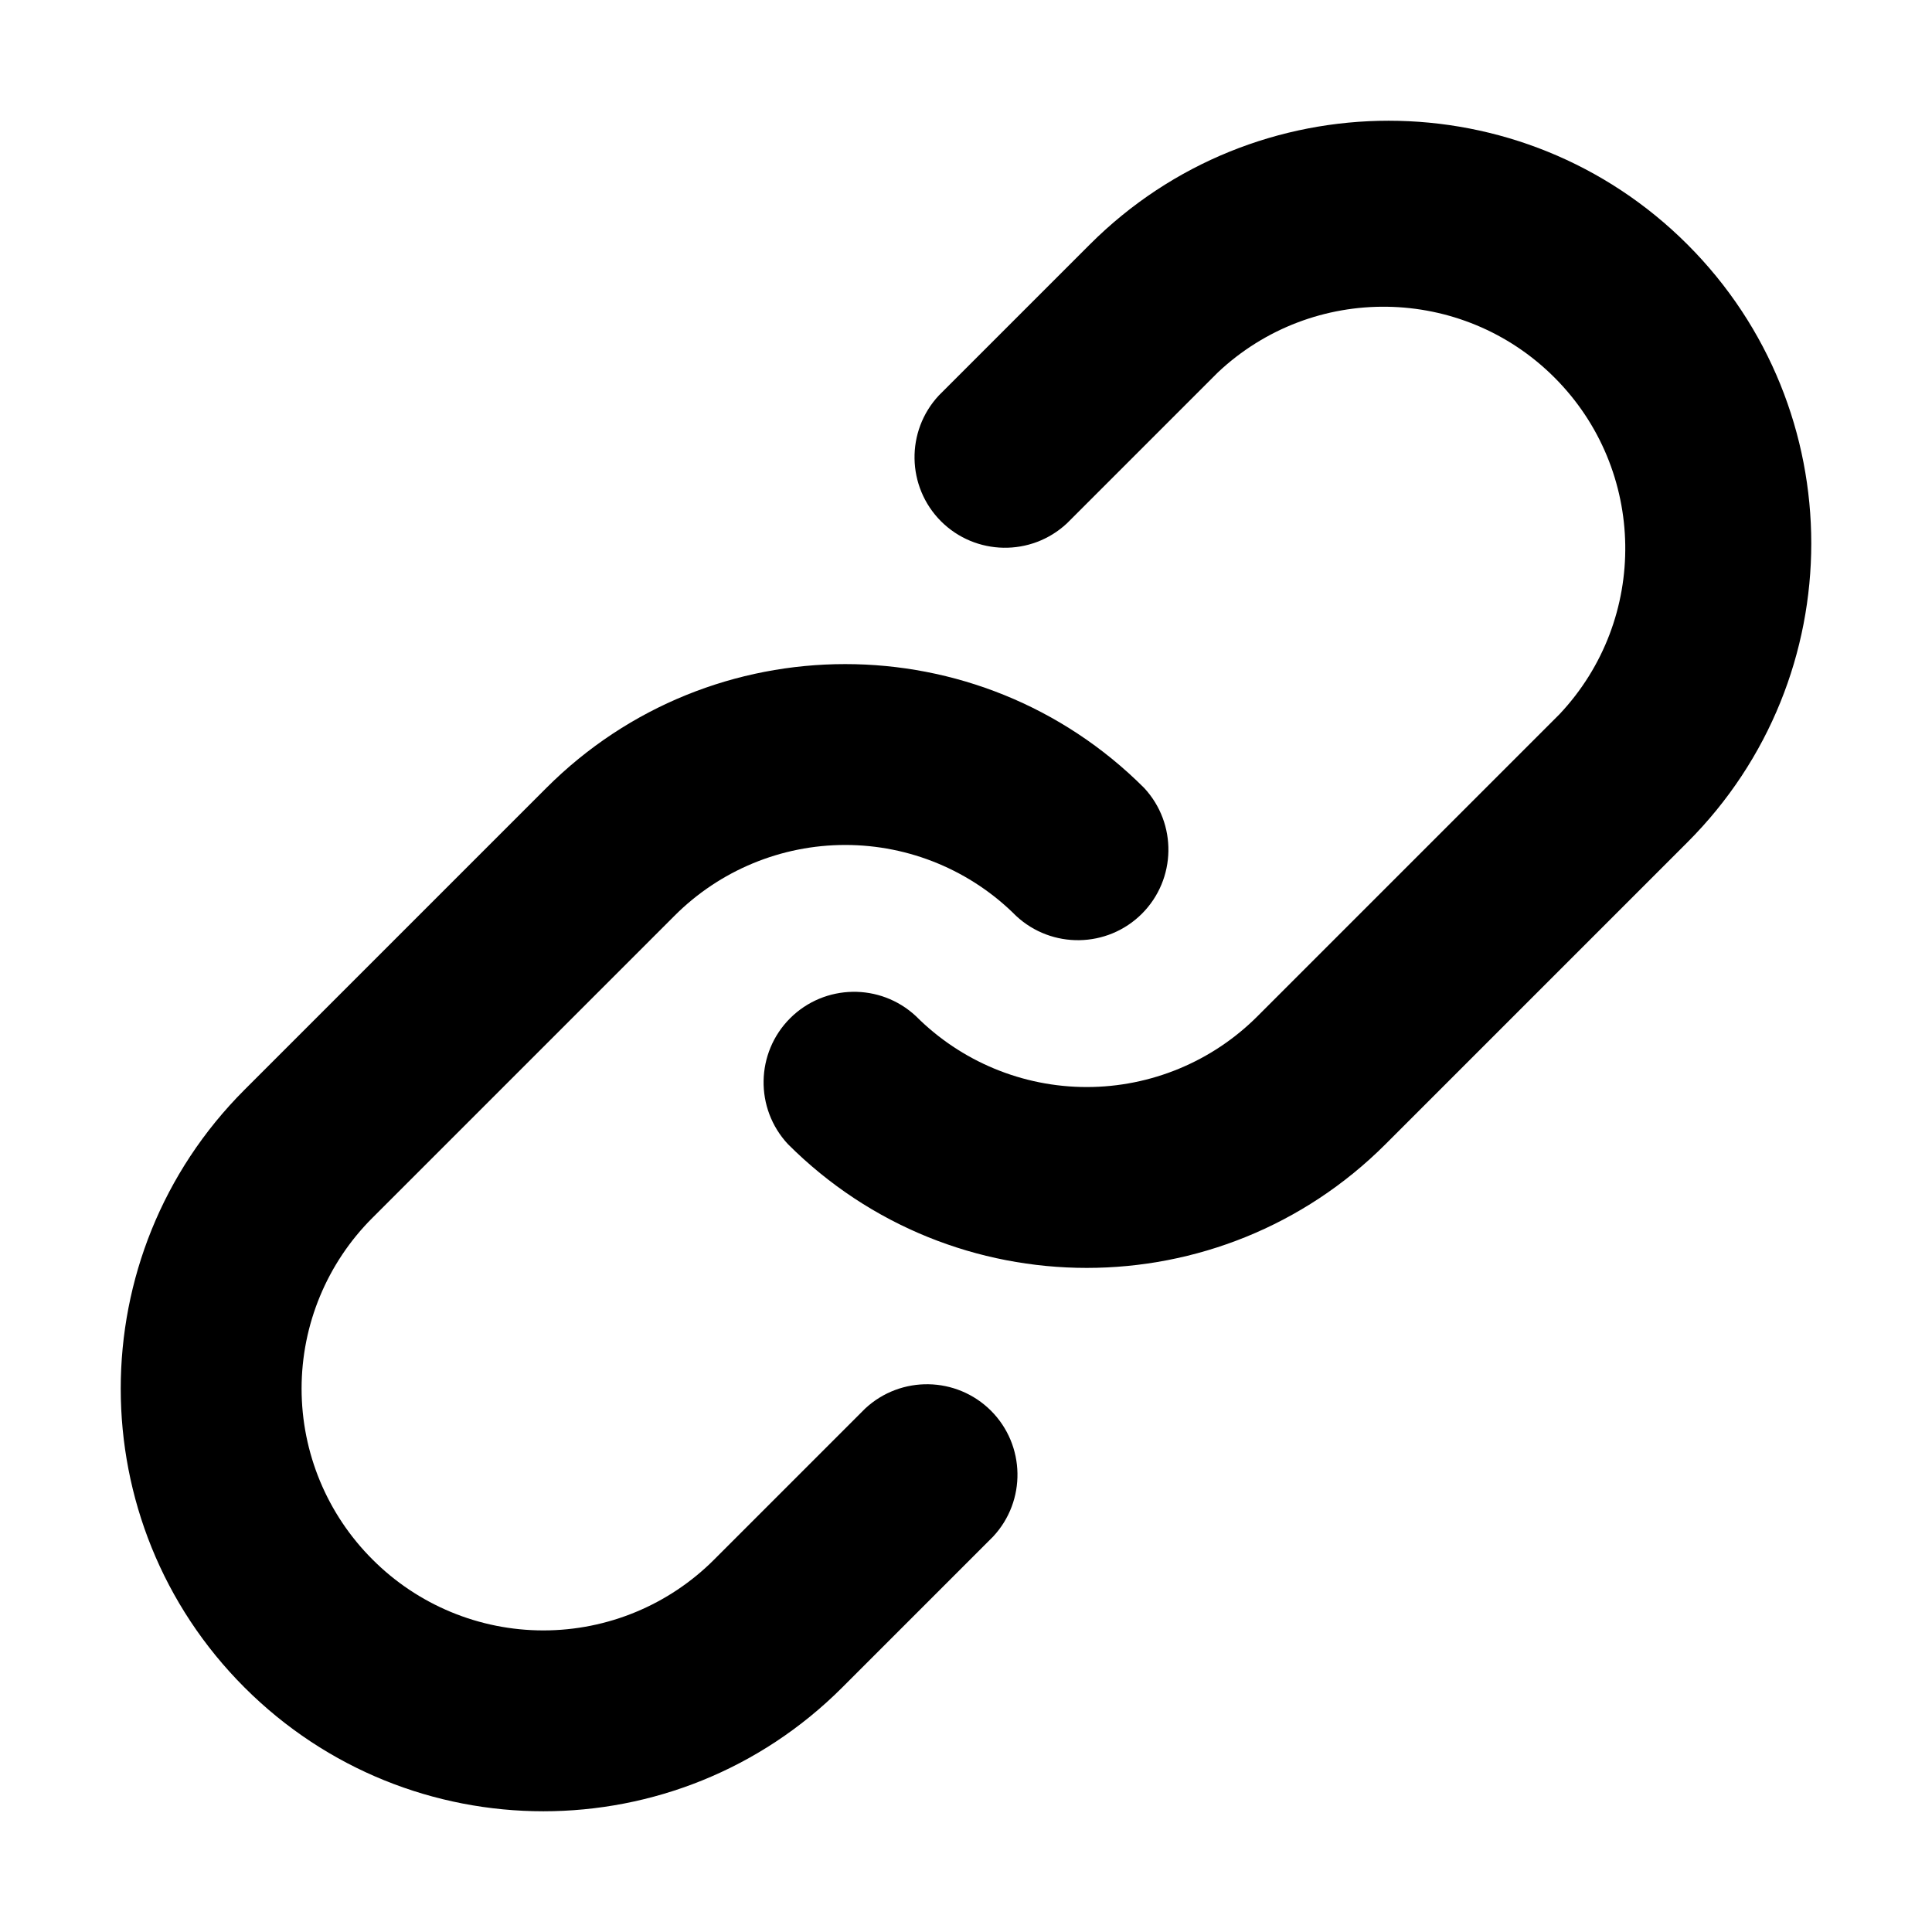
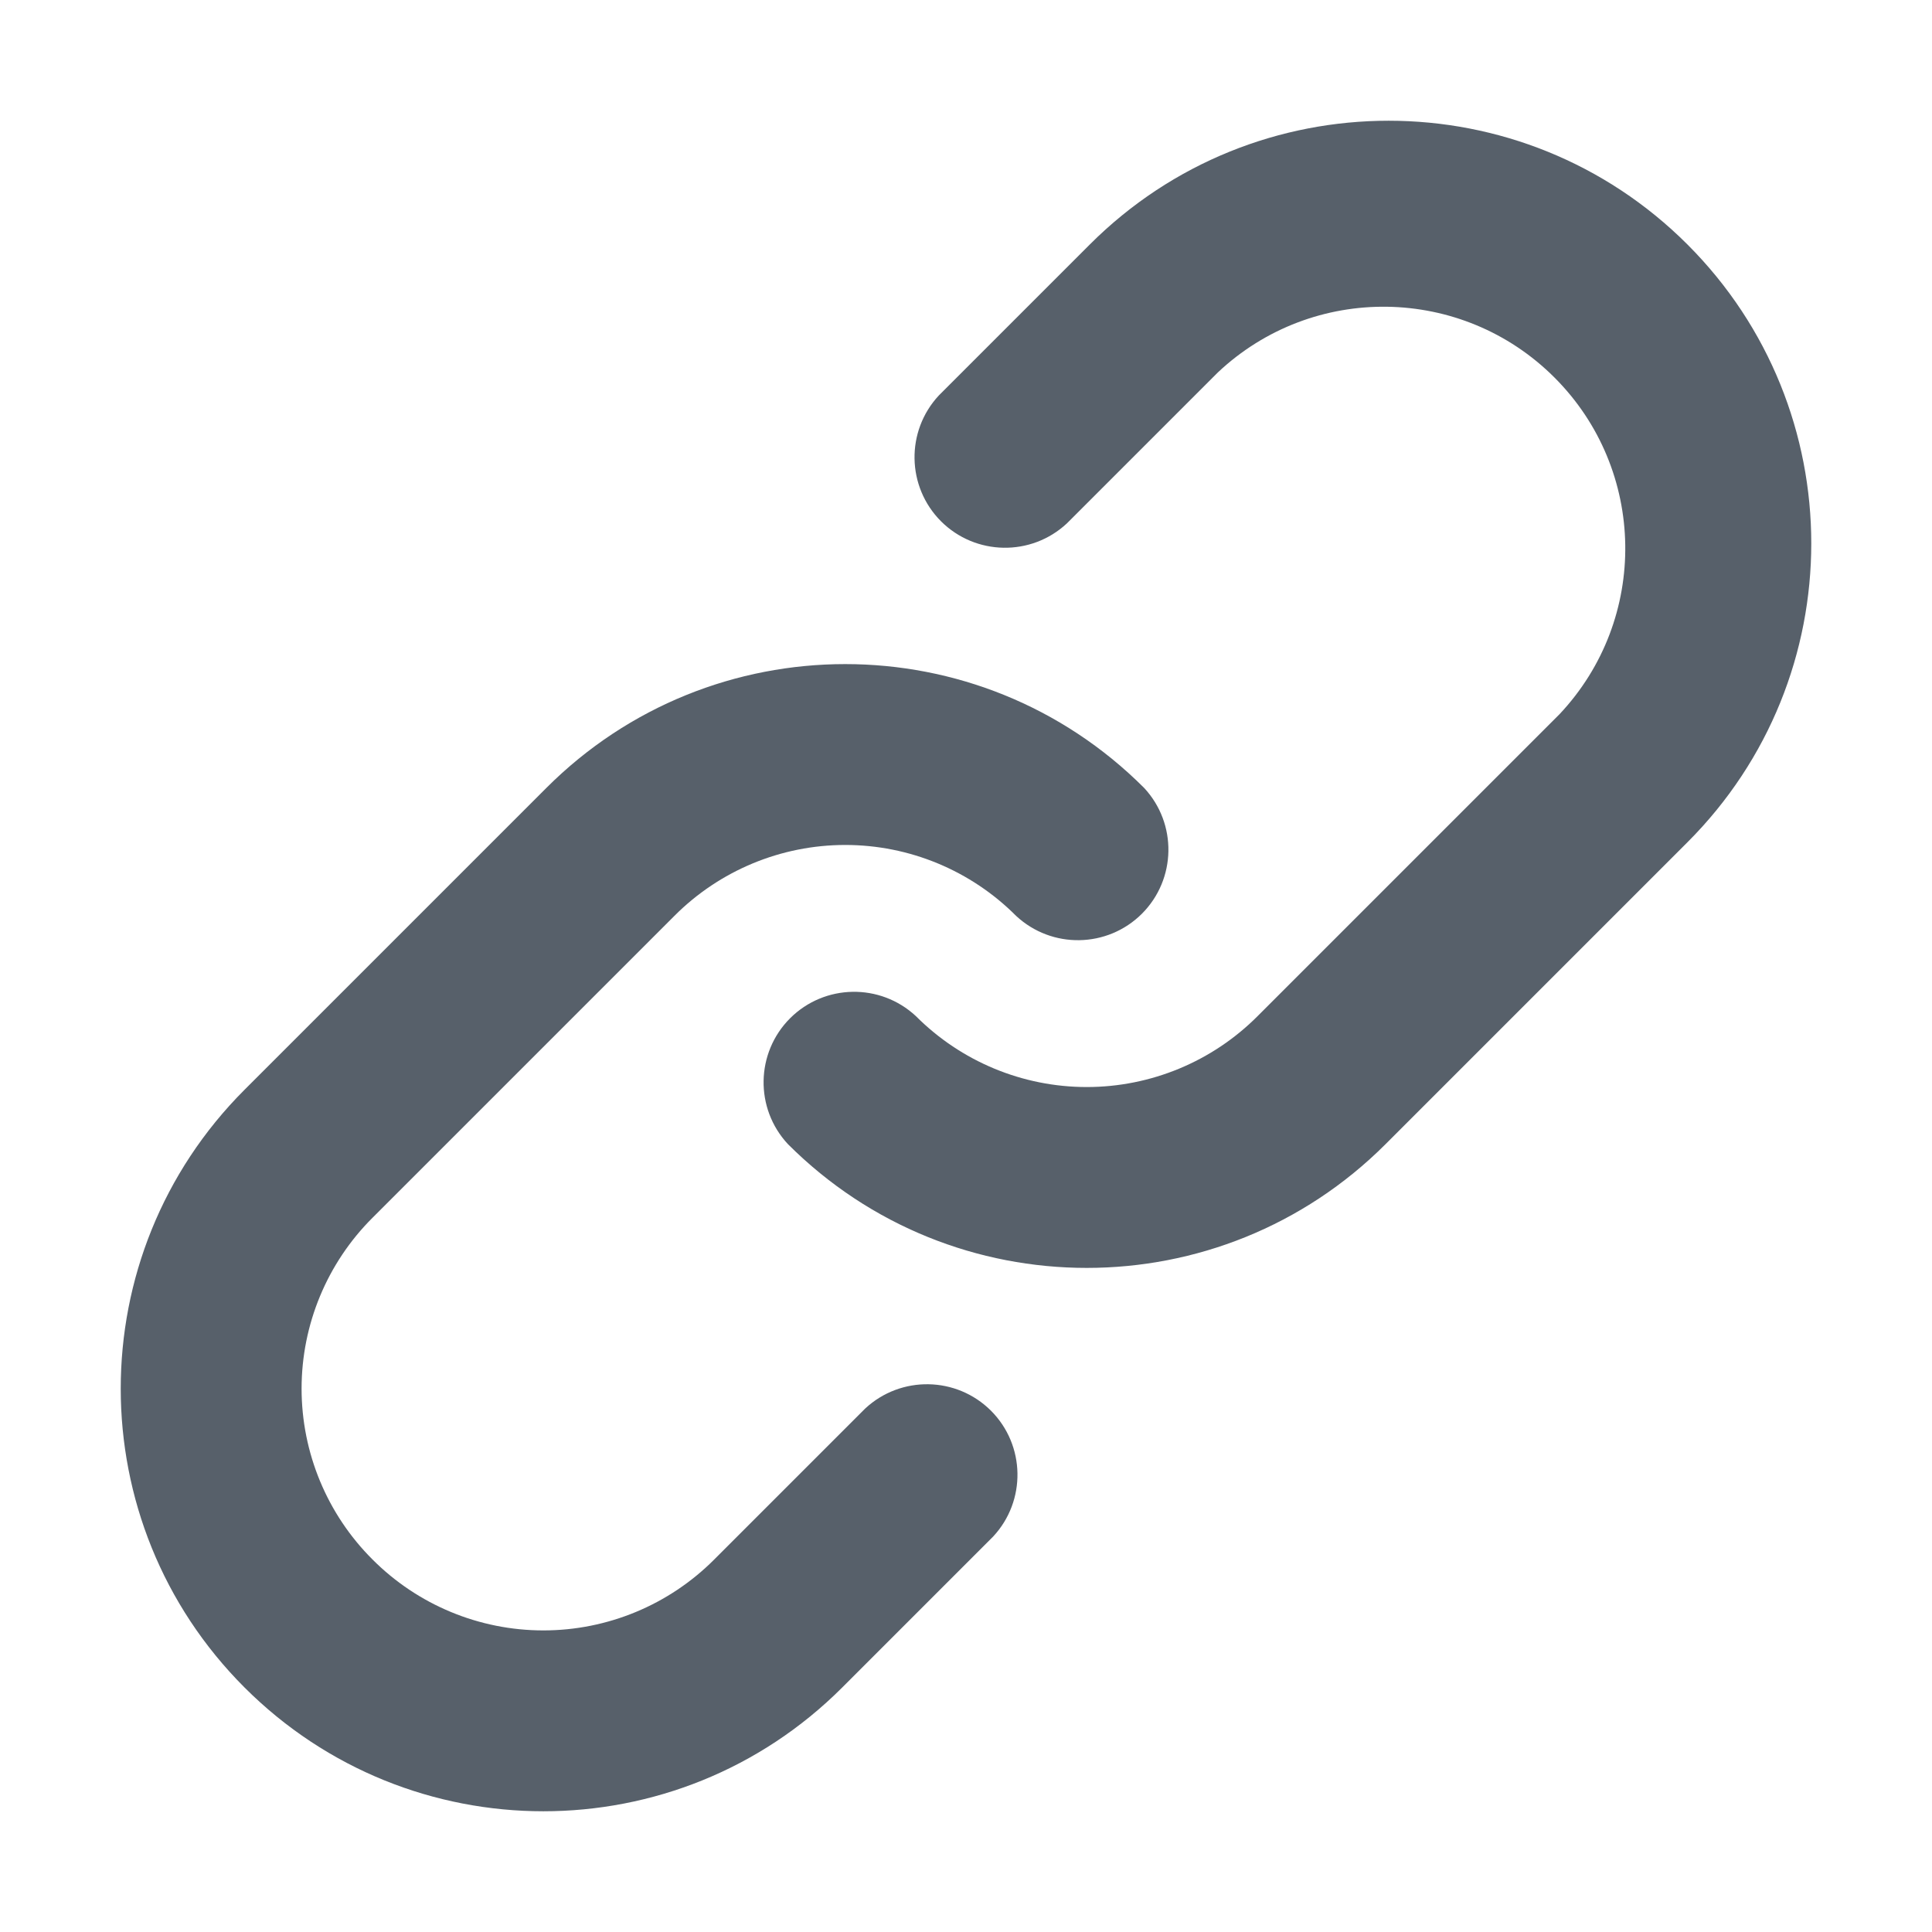
- <svg xmlns="http://www.w3.org/2000/svg" width="16" height="16" viewBox="0 0 16 16">
+ <svg xmlns="http://www.w3.org/2000/svg" width="16" height="16" viewBox="0 0 16 16" fill="#57606a">
  <path d="m7.775 3.275 1.25-1.25a3.5 3.5 0 1 1 4.95 4.95l-2.5 2.5a3.5 3.5 0 0 1-4.95 0 .751.751 0 0 1 .018-1.042.751.751 0 0 1 1.042-.018 1.998 1.998 0 0 0 2.83 0l2.5-2.5a2.002 2.002 0 0 0-2.83-2.83l-1.25 1.25a.751.751 0 0 1-1.042-.018.751.751 0 0 1-.018-1.042Zm-4.69 9.64a1.998 1.998 0 0 0 2.83 0l1.25-1.25a.751.751 0 0 1 1.042.018.751.751 0 0 1 .018 1.042l-1.25 1.25a3.5 3.5 0 1 1-4.95-4.95l2.5-2.5a3.5 3.5 0 0 1 4.95 0 .751.751 0 0 1-.018 1.042.751.751 0 0 1-1.042.018 1.998 1.998 0 0 0-2.83 0l-2.5 2.5a1.998 1.998 0 0 0 0 2.83Z" />
</svg>
